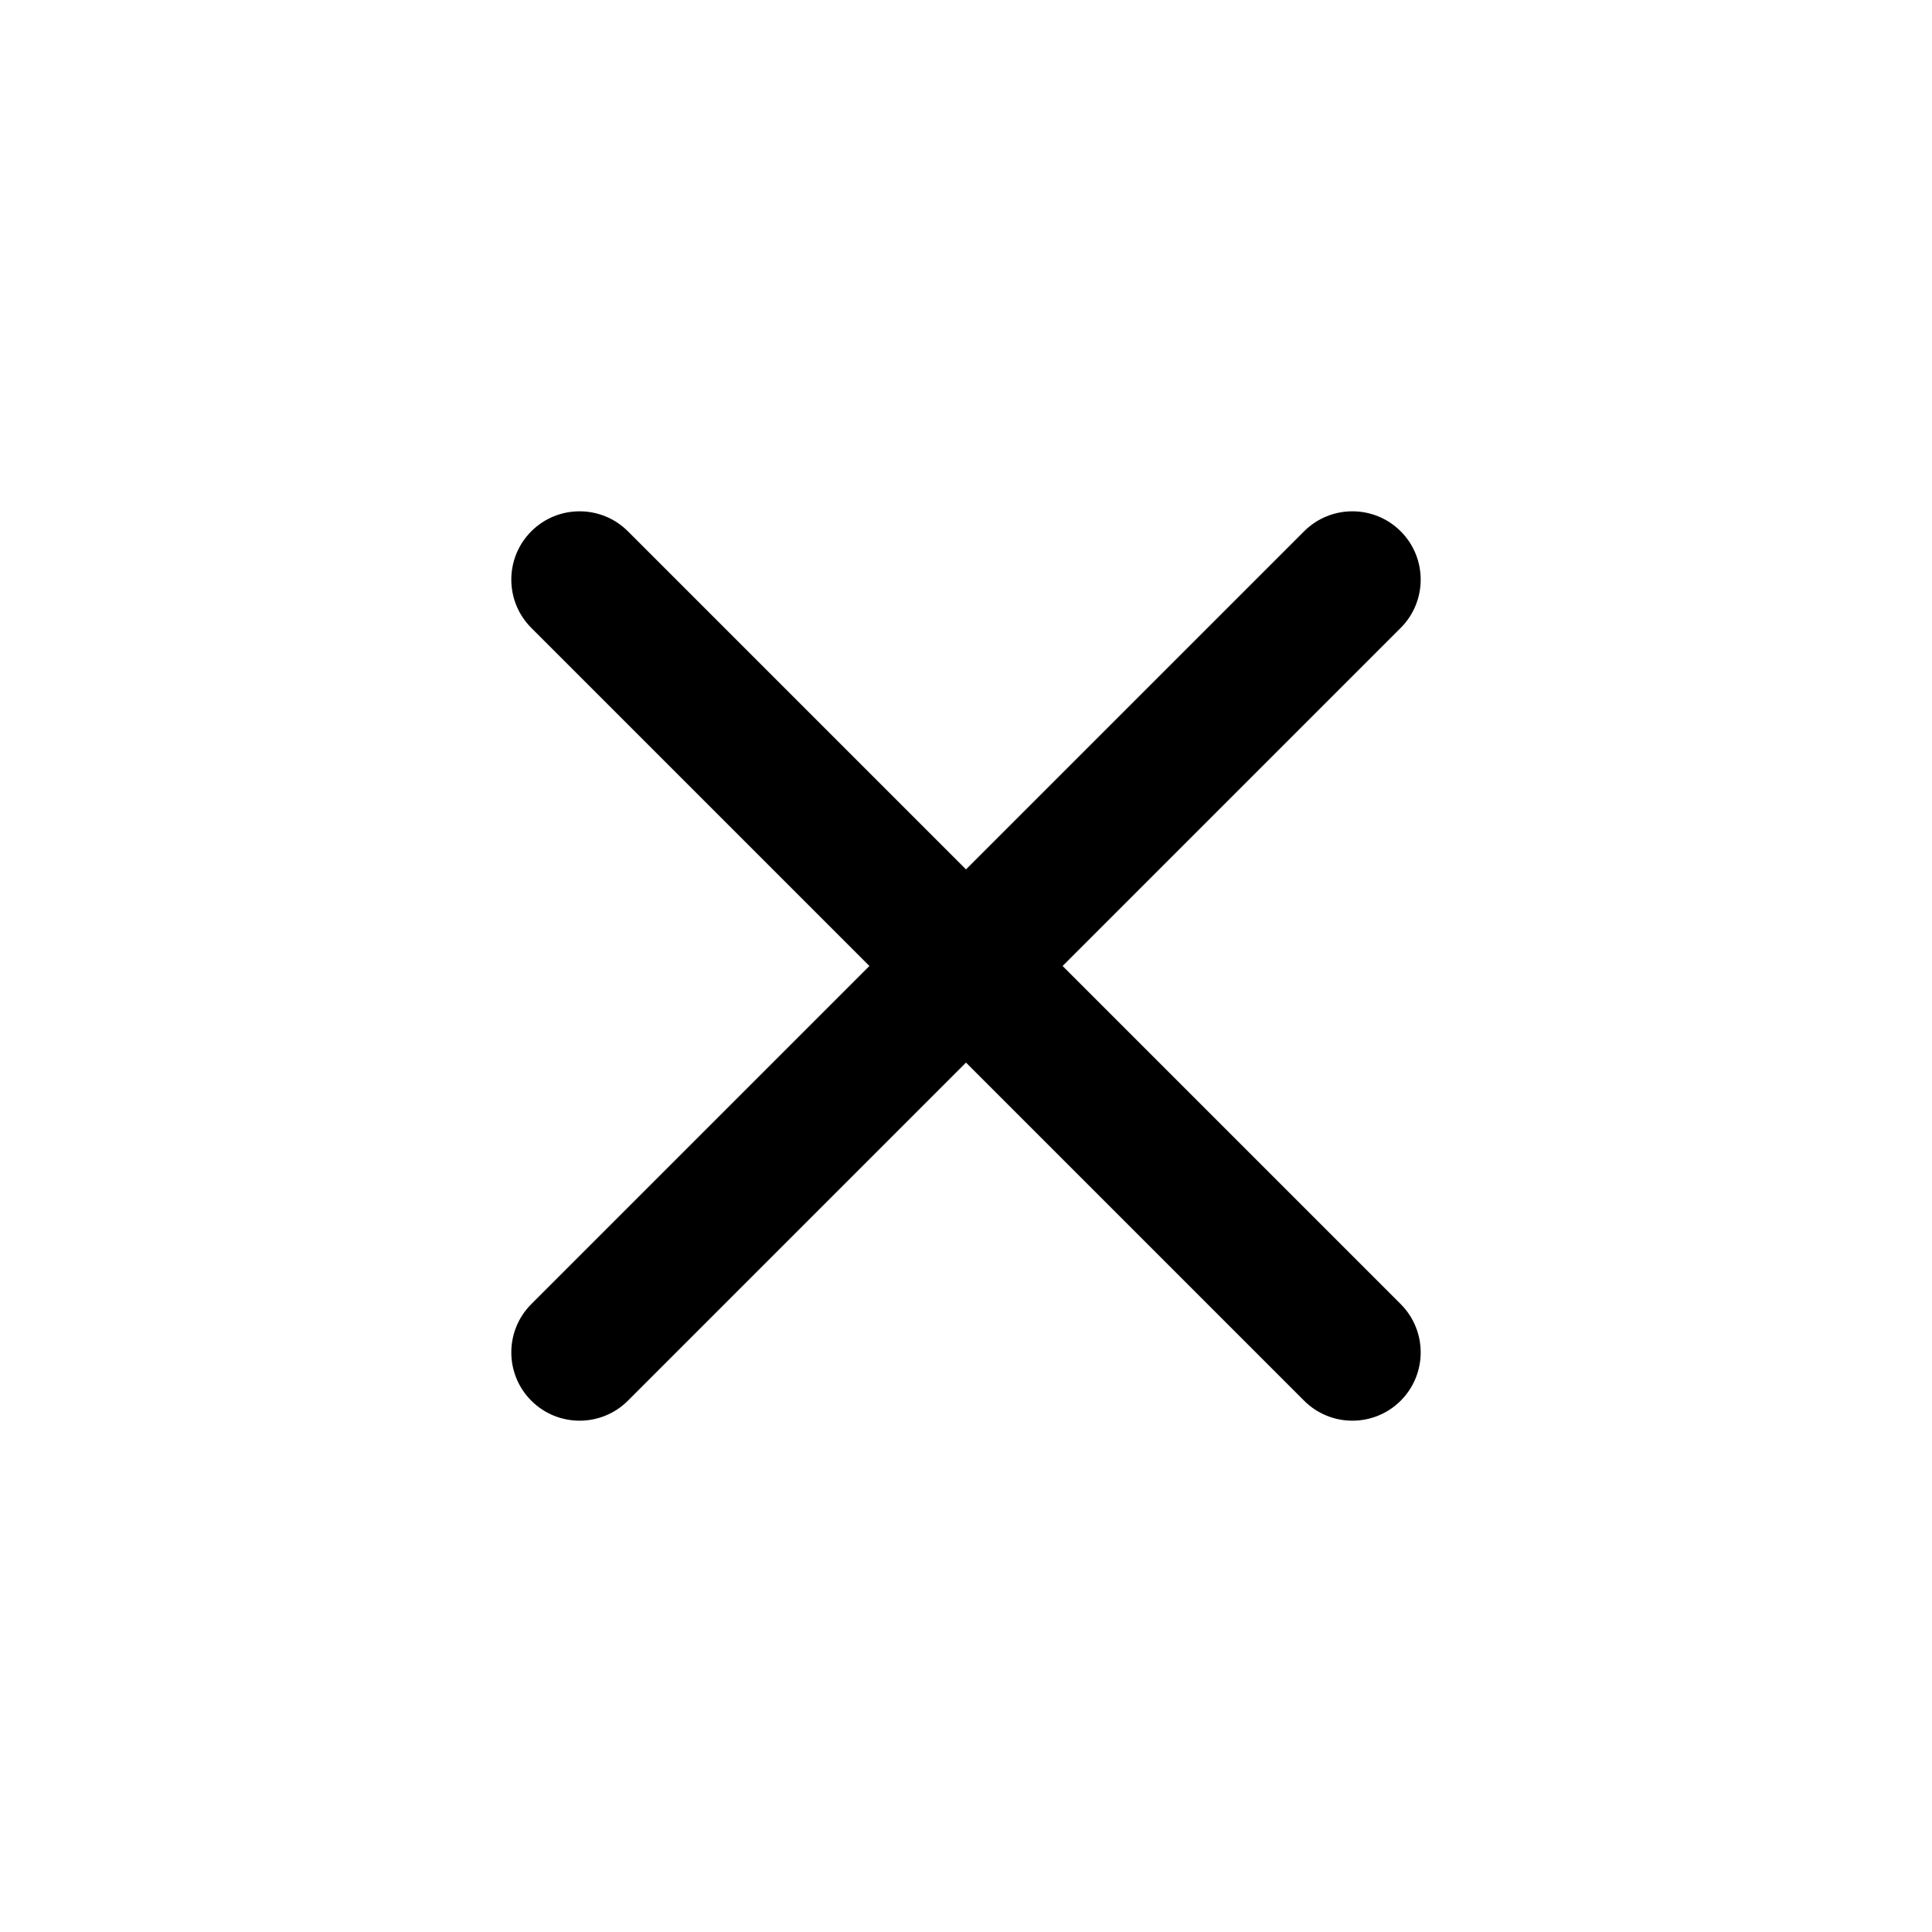
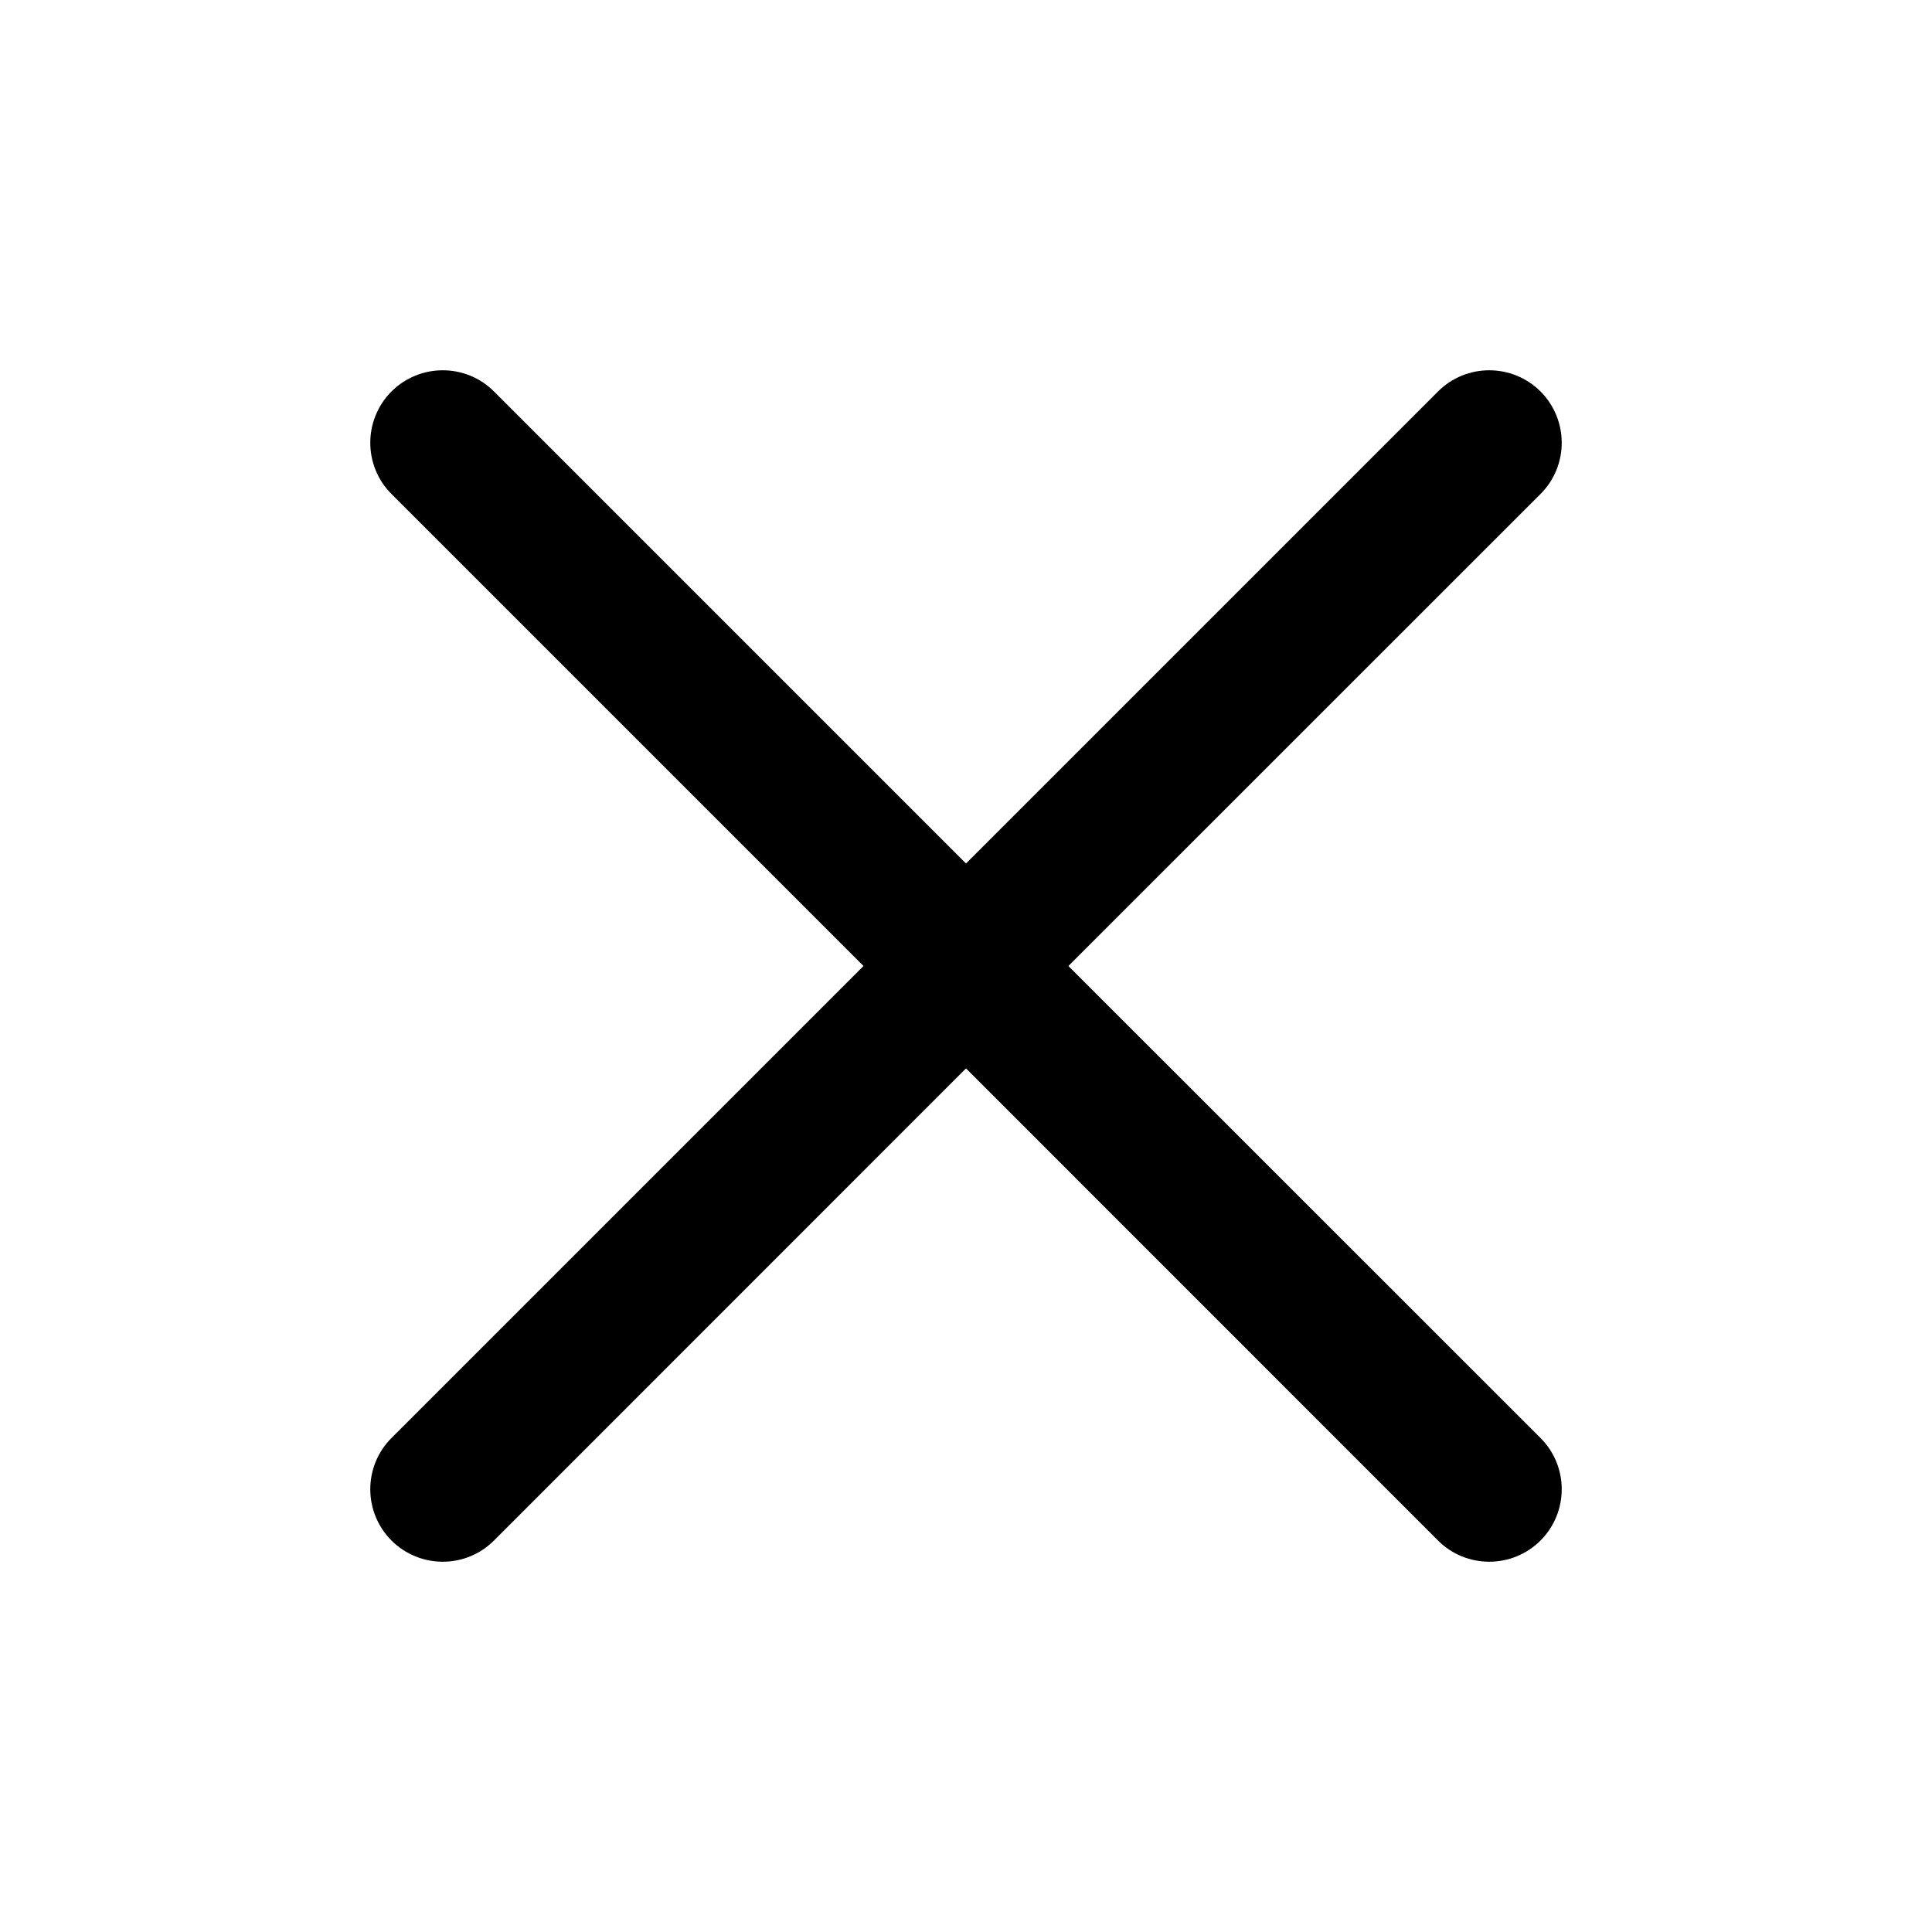
- <svg xmlns="http://www.w3.org/2000/svg" viewBox="0 0 24 24" fill="none">
-   <mask id="mask0_1217_19865" style="mask-type:alpha" maskUnits="userSpaceOnUse" x="0" y="0" width="24" height="24">
-     <rect width="24" height="24" fill="#D9D9D9" />
-   </mask>
-   <g mask="url(#mask0_1217_19865)">
-     <path d="M7.8 17.4C7.469 17.731 6.931 17.731 6.6 17.4C6.269 17.069 6.269 16.531 6.6 16.2L10.8 12L6.6 7.8C6.269 7.469 6.269 6.931 6.6 6.6C6.931 6.269 7.469 6.269 7.8 6.6L12 10.8L16.2 6.6C16.531 6.269 17.069 6.269 17.4 6.6C17.731 6.931 17.731 7.469 17.4 7.8L13.2 12L17.4 16.2C17.731 16.531 17.731 17.069 17.4 17.4C17.069 17.731 16.531 17.731 16.2 17.4L12 13.2L7.8 17.4Z" fill="currentColor" />
-   </g>
+ <svg xmlns="http://www.w3.org/2000/svg" viewBox="0 0 16 16" fill="none">
+   <path d="M3.242 3.242C3.477 3.008 3.857 3.008 4.091 3.242L8 7.151L11.909 3.242C12.143 3.008 12.523 3.008 12.758 3.242C12.992 3.477 12.992 3.857 12.758 4.091L8.848 8L12.758 11.909C12.992 12.143 12.992 12.523 12.758 12.758C12.523 12.992 12.143 12.992 11.909 12.758L8 8.848L4.091 12.758C3.857 12.992 3.477 12.992 3.242 12.758C3.008 12.523 3.008 12.143 3.242 11.909L7.151 8L3.242 4.091C3.008 3.857 3.008 3.477 3.242 3.242Z" fill="currentColor" />
</svg>
